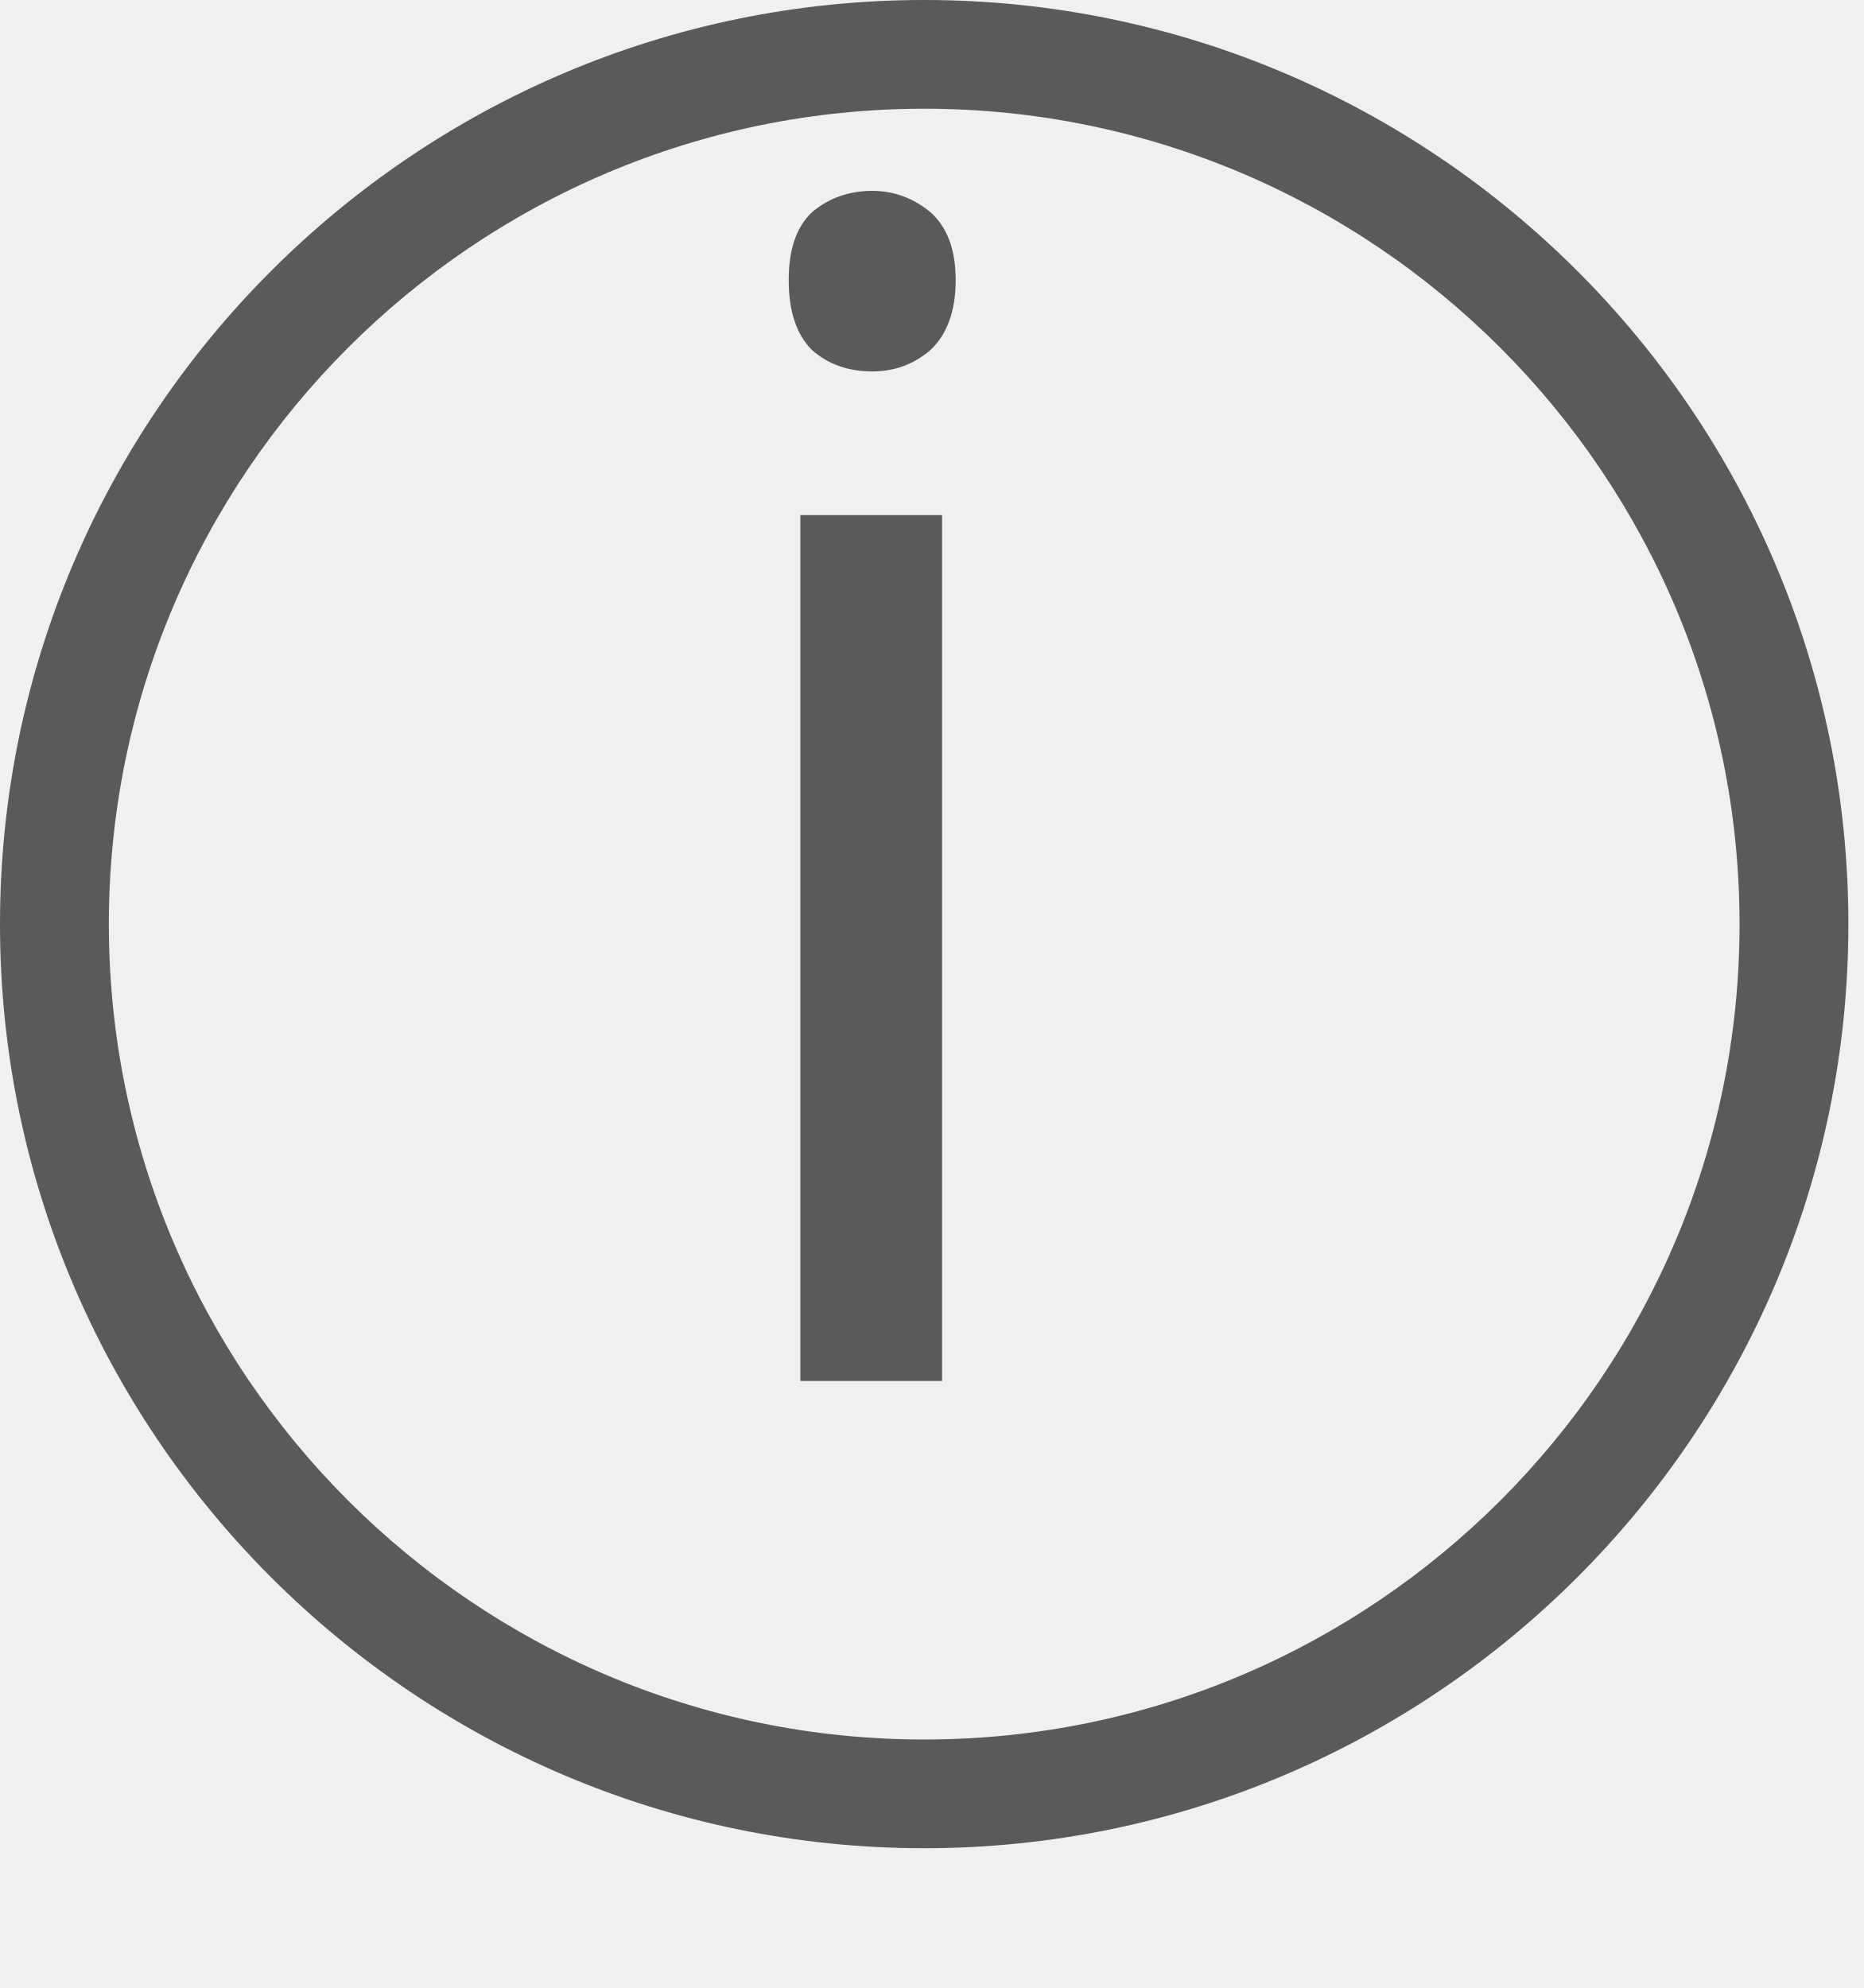
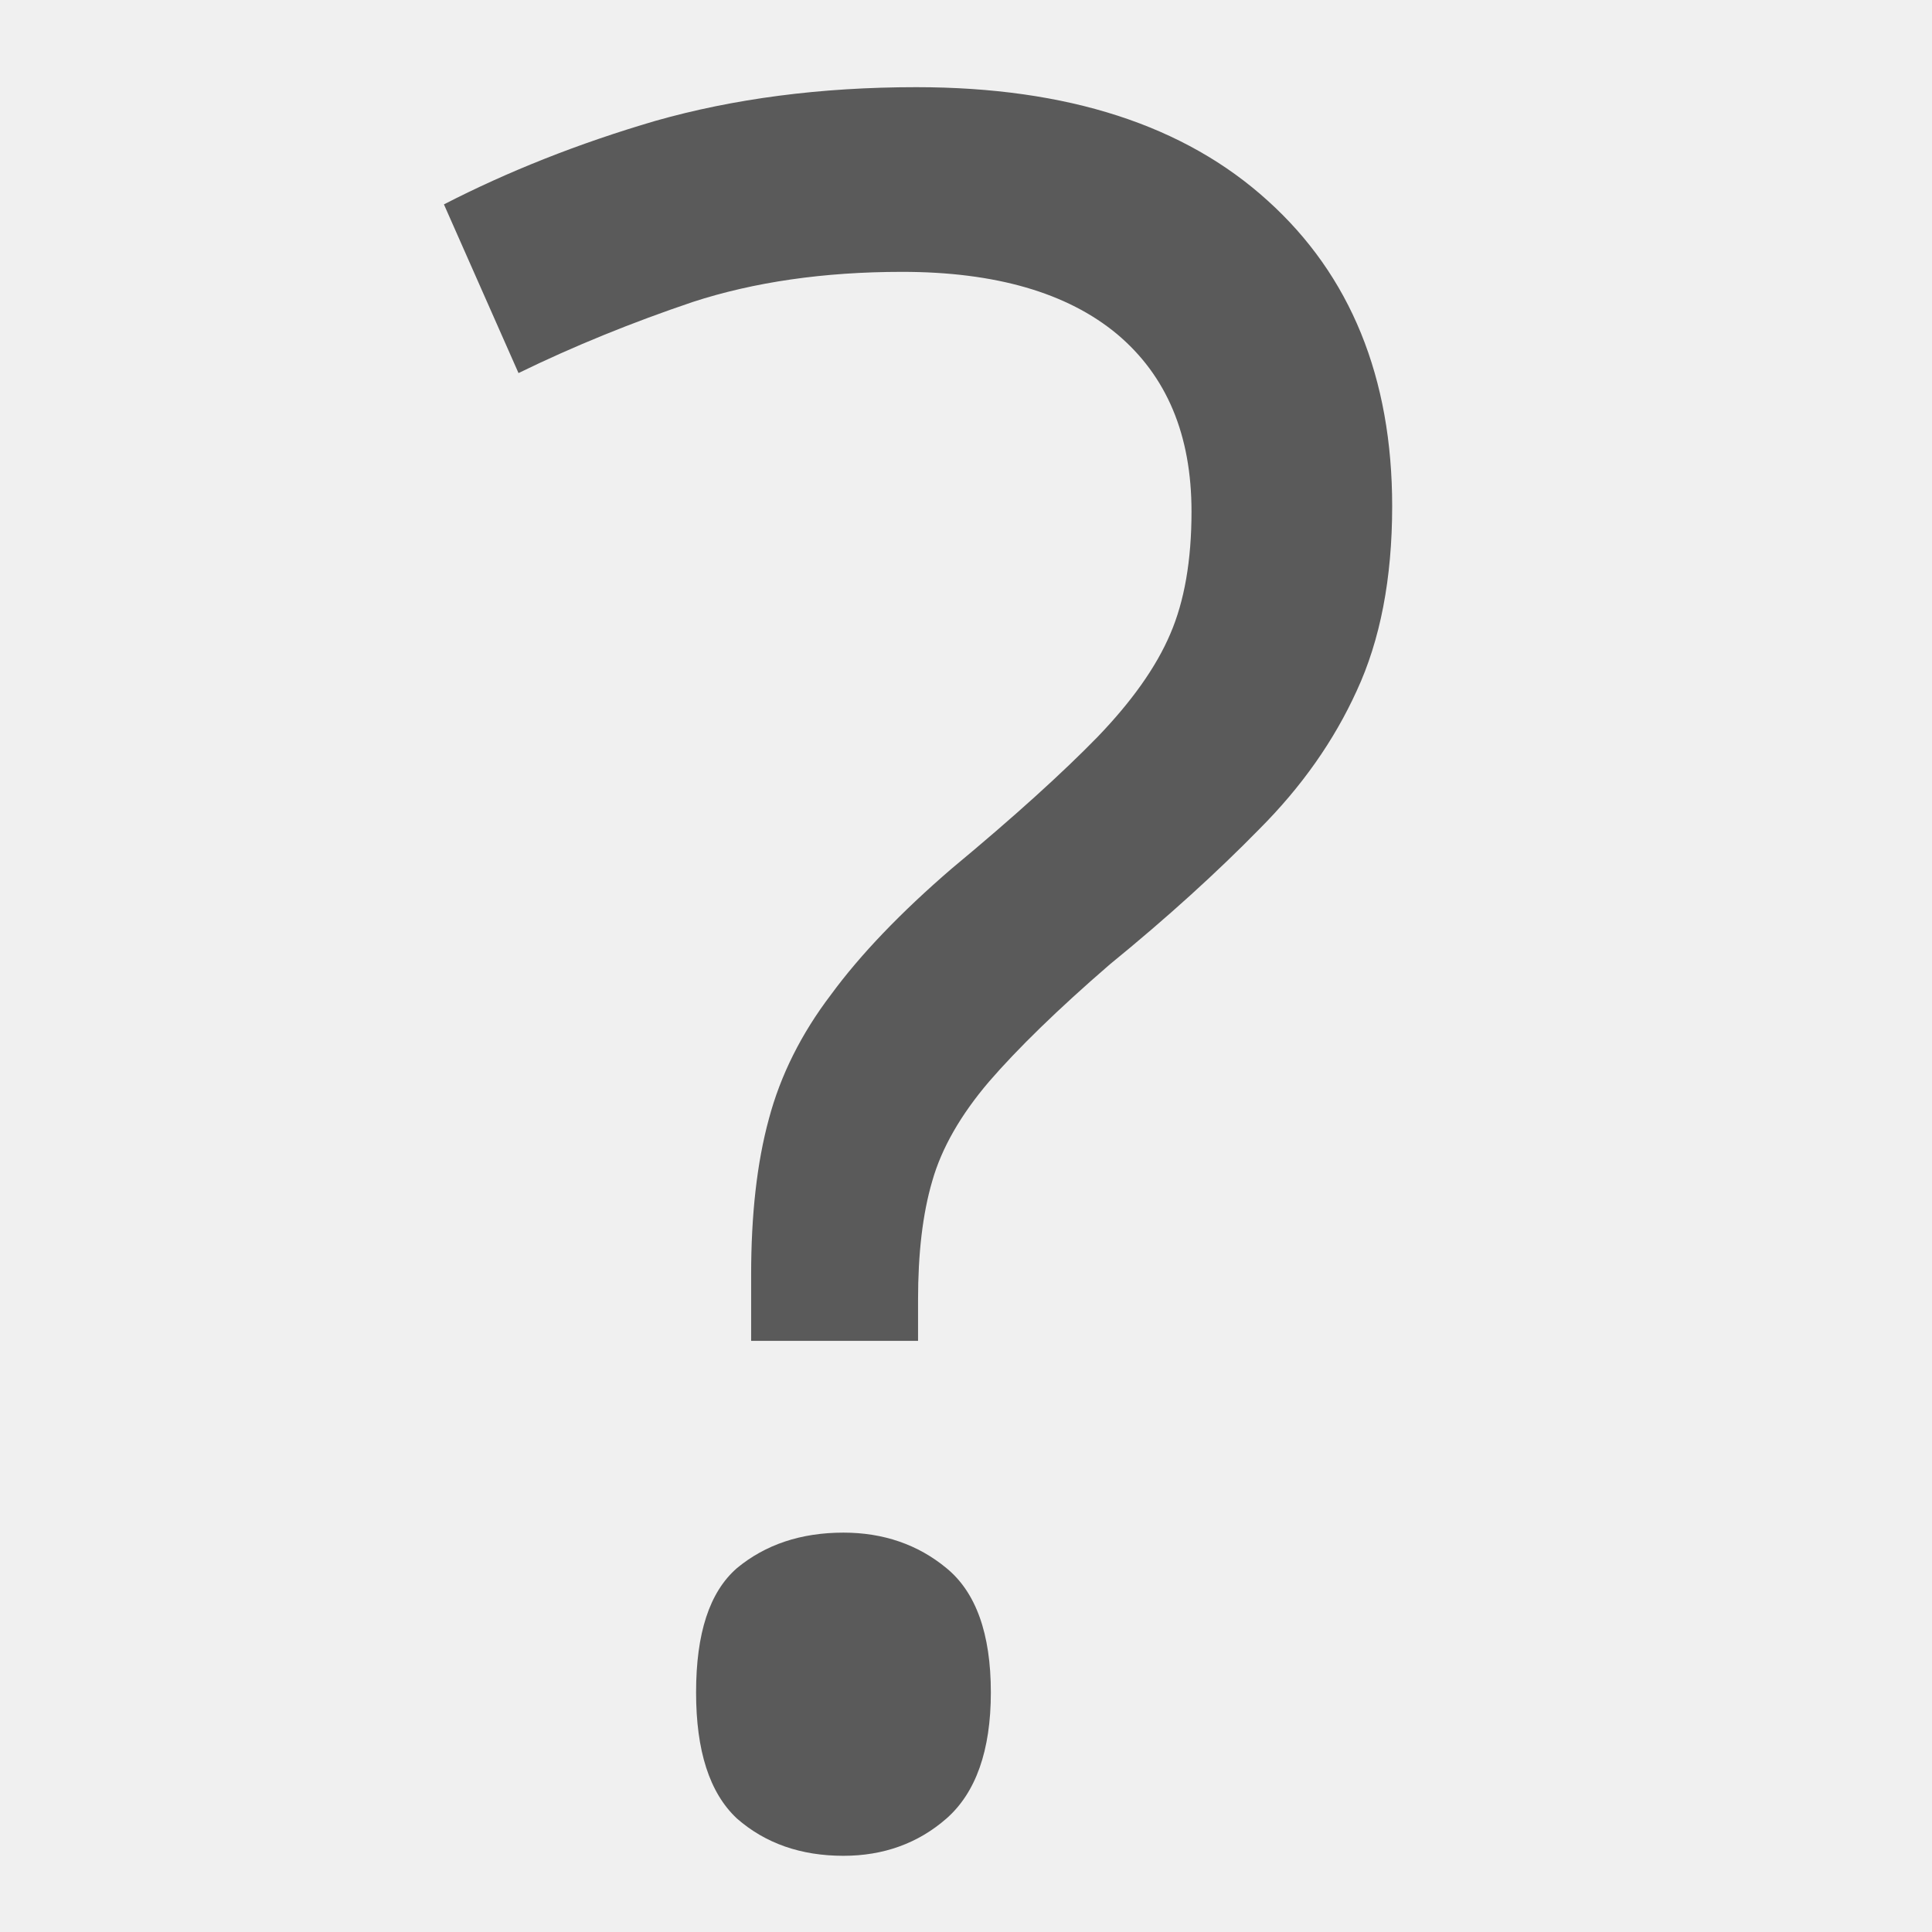
- <svg xmlns="http://www.w3.org/2000/svg" xmlns:xlink="http://www.w3.org/1999/xlink" version="1.1" x="0px" y="0px" width="15px" height="16px" viewBox="0 0 15 16" overflow="visible" enable-background="new 0 0 15 16" xml:space="preserve">
+ <svg xmlns="http://www.w3.org/2000/svg" xmlns:xlink="http://www.w3.org/1999/xlink" version="1.1" x="0px" y="0px" width="17px" height="17px" viewBox="0 1.812 17 17" overflow="visible" enable-background="new 0 1.812 17 17" xml:space="preserve">
  <defs>
    <symbol id="Deleted_Symbol" viewBox="-15.573 -10.298 30.435 21.097">
      <g id="home_18_">
        <path fill="#333333" d="M7.899-10.298H-7.235c-1.051,0-1.906,0.803-1.906,1.79v8.177h1.65v-8.177c0-0.157,0.117-0.29,0.256-0.29     H7.899c0.139,0,0.256,0.133,0.256,0.29v8.177h1.65v-8.177C9.806-9.496,8.95-10.298,7.899-10.298z" />
        <path fill="#333333" d="M-11.546-0.337l9.176,7.521c1.422,1.172,4.021,1.172,5.449-0.001l9.174-7.521h2.42l0.1,0.079L4.417,8.232     c-1.068,0.877-2.513,1.36-4.064,1.36c-1.553,0-2.996-0.482-4.061-1.359l-10.358-8.491l0.101-0.079H-11.546z" />
      </g>
      <g id="home_17_">
        <path fill="#FFFFFF" stroke="#FFFFFF" stroke-miterlimit="10" d="M7.192-9.591H-7.942c-1.051,0-1.906,0.803-1.906,1.79v8.177     h1.65v-8.177c0-0.157,0.117-0.29,0.256-0.29H7.192c0.139,0,0.256,0.133,0.256,0.29v8.177h1.65v-8.177     C9.099-8.789,8.243-9.591,7.192-9.591z" />
        <path fill="#FFFFFF" stroke="#FFFFFF" stroke-miterlimit="10" d="M-12.253,0.37l9.176,7.521c1.422,1.172,4.021,1.172,5.449-0.001     l9.174-7.521h2.42l0.1,0.079L3.71,8.938c-1.067,0.877-2.512,1.36-4.063,1.36c-1.554,0-2.996-0.482-4.062-1.359l-10.357-8.49     l0.102-0.079H-12.253z" />
      </g>
    </symbol>
    <symbol id="button_x5F_back" viewBox="-37.5 -25 75 50">
      <use xlink:href="#button_x5F_bg" width="75" height="50" x="-37.5" y="-25" overflow="visible" />
      <polygon points="5.065,7.227 1.549,7.227 -3.435,0.284 1.549,-6.662 5.065,-6.662 0.047,0.284   " />
    </symbol>
    <symbol id="button_x5F_bg" viewBox="-37.5 -25 75 50">
      <linearGradient id="bottone_89_" gradientUnits="userSpaceOnUse" x1="93.47" y1="1013.781" x2="53.069" y2="1083.758" gradientTransform="matrix(1 0 0 1 -73.27 -1048.77)">
        <stop offset="0.006" style="stop-color:#FFFFFF" />
        <stop offset="0.15" style="stop-color:#EEEEEE" />
        <stop offset="0.353" style="stop-color:#DCDCDC" />
        <stop offset="0.5" style="stop-color:#D6D6D6" />
        <stop offset="0.676" style="stop-color:#E6E6E6" />
        <stop offset="1" style="stop-color:#FFFFFF" />
      </linearGradient>
      <polygon id="bottone_26_" fill="url(#bottone_89_)" points="-37.5,25 37.5,25 37.5,-25 -37.5,-25   " />
    </symbol>
    <symbol id="button_x5F_folders" viewBox="-37.5 -25 75 50">
      <use xlink:href="#button_x5F_bg" width="75" height="50" x="-37.5" y="-25" overflow="visible" />
      <g id="stanze_21_">
        <polygon opacity="0.1" fill="#5E5E5E" enable-background="new    " points="-0.504,-0.68 7.762,-0.68 7.762,12.895 -8.77,12.895      -8.77,-11.299 -0.504,-11.299    " />
        <g>
          <g opacity="0.3">
            <polygon points="-2.117,-2.411 5.545,-2.411 5.545,-12.895 -2.117,-12.895      " />
          </g>
          <g>
            <linearGradient id="SVGID_1_" gradientUnits="userSpaceOnUse" x1="169.209" y1="-16118.602" x2="169.209" y2="-16129.084" gradientTransform="matrix(1 0 0 -1 -164.27 -16128.27)">
              <stop offset="0" style="stop-color:#000000" />
              <stop offset="1" style="stop-color:#4C4D4D" />
            </linearGradient>
            <polygon fill="url(#SVGID_1_)" points="1.109,0.814 8.77,0.814 8.77,-9.668 1.109,-9.668      " />
          </g>
        </g>
      </g>
    </symbol>
    <symbol id="button_x5F_options" viewBox="-37.5 -25 75 50">
      <use xlink:href="#button_x5F_bg" width="75" height="50" x="-37.5" y="-25" overflow="visible" />
      <g id="opzioni_21_">
        <path opacity="0.1" fill="#221F1F" enable-background="new    " d="M6.915-2.06L5.586-0.419l0.689,1.997L4.463,2.662L4.427,4.774     L2.354,5.178L1.599,7.148L-0.487,6.82l-1.386,1.595L-3.72,7.389l-1.848,1.026L-6.952,6.82l-2.086,0.33l-0.755-1.972l-2.073-0.404     l-0.037-2.11l-1.812-1.086l0.69-1.997l-1.329-1.641l1.329-1.643l-0.69-1.998l1.812-1.086l0.037-2.111L-9.792-9.3l0.755-1.972     l2.086,0.328l1.386-1.593l1.847,1.026l1.847-1.026l1.386,1.593l2.086-0.328l0.755,1.971l2.074,0.403l0.037,2.111L6.277-5.7     l-0.69,1.998L6.915-2.06z M-3.719-5.777c-2.053,0-3.718,1.663-3.718,3.716s1.665,3.716,3.718,3.716     c2.051,0,3.716-1.664,3.716-3.716S-1.668-5.777-3.719-5.777z" />
        <path opacity="0.1" fill="#221F1F" enable-background="new    " d="M14.354,10.524l-1.405,1.31l0.368,1.881l-1.905,0.233     l-0.808,1.743l-1.679-0.936l-1.679,0.936l-0.808-1.743l-1.906-0.231l0.366-1.883l-1.403-1.309l1.403-1.309L4.532,7.334     l1.906-0.231L7.247,5.36l1.679,0.935l1.679-0.935l0.808,1.742l1.905,0.231l-0.368,1.884L14.354,10.524z" />
        <g>
          <g opacity="0.3">
            <path d="M7.295-9.425L6.5-8.443l0.415,1.195L5.831-6.599L5.805-5.335l-1.239,0.24l-0.452,1.18L2.868-4.111l-0.83,0.954       L0.933-3.771l-1.107,0.614L-1-4.111l-1.25,0.196l-0.451-1.18l-1.241-0.24l-0.024-1.264L-5.05-7.248l0.412-1.194l-0.794-0.982       l0.794-0.983l-0.412-1.196l1.083-0.647l0.022-1.264l1.242-0.24l0.45-1.18l1.248,0.195l0.828-0.952l1.107,0.613l1.105-0.613       l0.829,0.952l1.248-0.196l0.449,1.181l1.242,0.24l0.023,1.264l1.085,0.647l-0.415,1.196L7.295-9.425z M0.933-11.458       c-1.122,0-2.034,0.91-2.034,2.031c0,1.123,0.911,2.032,2.034,2.032c1.12,0,2.031-0.908,2.031-2.032       C2.963-10.547,2.053-11.458,0.933-11.458z" />
          </g>
          <g>
            <linearGradient id="SVGID_2_" gradientUnits="userSpaceOnUse" x1="168.427" y1="-16115.803" x2="168.427" y2="-16128.337" gradientTransform="matrix(1 0 0 -1 -164.27 -16128.27)">
              <stop offset="0" style="stop-color:#000000" />
              <stop offset="1" style="stop-color:#4C4D4D" />
            </linearGradient>
            <path fill="url(#SVGID_2_)" d="M10.521-6.199L9.727-5.217l0.414,1.194L9.055-3.373L9.033-2.108l-1.241,0.24L7.34-0.69       L6.092-0.887l-0.83,0.954L4.159-0.545L3.052,0.067L2.224-0.887L0.977-0.688L0.525-1.868l-1.243-0.24L-0.74-3.373l-1.084-0.649       l0.413-1.193l-0.796-0.983l0.796-0.983l-0.413-1.193l1.083-0.65l0.021-1.264l1.244-0.241l0.45-1.179l1.248,0.196l0.829-0.953       l1.105,0.614l1.105-0.614l0.828,0.954l1.248-0.198l0.45,1.18l1.242,0.241l0.022,1.264l1.086,0.65L9.726-7.183L10.521-6.199z        M4.158-8.231c-1.119,0-2.032,0.909-2.032,2.03c0,1.123,0.912,2.033,2.032,2.033c1.122,0,2.033-0.91,2.033-2.033       C6.19-7.321,5.28-8.231,4.158-8.231z" />
          </g>
        </g>
      </g>
    </symbol>
    <symbol id="icon_alert" viewBox="-11.263 -10.353 22.525 20.707">
      <g id="alert_22_">
        <g id="alert_24_">
          <polygon fill="#333333" points="-0.589,3.779 1.294,3.779 1.294,-4.021 -0.589,-4.021     " />
          <polygon fill="#333333" points="-0.589,-5.139 1.294,-5.139 1.294,-7.365 -0.589,-7.365     " />
          <path fill="#333333" d="M7.71-10.354H-6.824c-1.546,0-2.772,0.619-3.364,1.699c-0.564,1.027-0.476,2.299,0.25,3.574      l7.416,12.666c0.75,1.324,1.807,2.061,2.965,2.061c1.156,0,2.211-0.734,2.974-2.068L10.603-5.08      c0.76-1.336,0.867-2.643,0.305-3.67C10.343-9.783,9.207-10.352,7.71-10.354z M0.442,8.051c-0.592,0-1.18-0.457-1.649-1.285      L-8.622-5.902c-0.429-0.752-0.514-1.453-0.234-1.963c0.312-0.568,1.053-0.893,2.032-0.893H7.709      c0.909,0,1.588,0.291,1.862,0.797C9.849-7.459,9.742-6.703,9.28-5.895L2.095,6.766C1.622,7.594,1.037,8.051,0.442,8.051z" />
        </g>
        <g id="alert_23_">
          <polygon fill="#FFFFFF" points="-1.296,4.486 0.588,4.486 0.588,-3.314 -1.296,-3.314     " />
          <polygon fill="#FFFFFF" points="-1.296,-4.432 0.588,-4.432 0.588,-6.658 -1.296,-6.658     " />
          <path fill="#FFFFFF" d="M7.003-9.646H-7.53c-1.547,0-2.773,0.619-3.365,1.699c-0.564,1.027-0.476,2.299,0.25,3.574l7.416,12.666      c0.75,1.324,1.807,2.061,2.965,2.061c1.156,0,2.211-0.734,2.974-2.068L9.896-4.373c0.76-1.336,0.867-2.643,0.305-3.67      C9.636-9.076,8.5-9.645,7.003-9.646z M-0.265,8.758c-0.592,0-1.18-0.457-1.649-1.285L-9.329-5.195      c-0.429-0.752-0.514-1.453-0.234-1.963c0.312-0.568,1.053-0.893,2.033-0.893H7.002c0.909,0,1.588,0.291,1.863,0.795      c0.276,0.504,0.17,1.26-0.291,2.068L1.388,7.473C0.915,8.301,0.33,8.758-0.265,8.758z" />
        </g>
      </g>
    </symbol>
    <symbol id="icon_clock" viewBox="-11.356 -10.184 22.711 20.367">
      <g id="clock_24_">
        <path fill="#333333" d="M-8.534,4.091c-0.938,0.91-0.858,2.253-0.305,3.054c0.723,1.047,2.056,1.179,3.569,0.354     c0.343-0.185,0.766-0.051,0.945,0.304c0.18,0.353,0.048,0.791-0.293,0.977c-2.581,1.405-4.502,0.449-5.361-0.796     c-1.054-1.528-0.846-3.654,0.485-4.947c0.136-0.131,0.307-0.195,0.479-0.195c0.188,0,0.373,0.077,0.511,0.228     C-8.24,3.36-8.253,3.817-8.534,4.091z" />
        <path fill="#333333" d="M10.684,7.983c-0.856,1.245-2.776,2.201-5.36,0.795C4.98,8.593,4.85,8.154,5.03,7.802     s0.601-0.489,0.944-0.303c1.515,0.823,2.849,0.691,3.57-0.354c0.551-0.8,0.633-2.143-0.305-3.053     C8.959,3.817,8.944,3.36,9.209,3.069c0.137-0.15,0.322-0.228,0.51-0.228c0.172,0,0.346,0.062,0.48,0.195     C11.53,4.328,11.739,6.455,10.684,7.983z" />
        <polygon fill="#333333" points="1.293,3.794 -0.678,3.794 -0.678,-1.723 2.484,-5.378 3.879,-3.934 1.293,-0.879    " />
        <path fill="#333333" d="M-9.809-10.184h2.157l2.472,2.41c1.541-1.064,3.453-1.703,5.531-1.703c2.079,0,3.991,0.639,5.531,1.703     l2.468-2.41h2.155L7.054-6.81c1.527,1.491,2.471,3.484,2.471,5.678c0,4.604-4.114,8.35-9.173,8.35     c-5.058,0-9.173-3.745-9.173-8.35c0-2.192,0.942-4.187,2.471-5.678L-9.809-10.184z M-7.253-1.132     c0,3.808,3.412,6.903,7.605,6.903c4.194,0,7.605-3.096,7.605-6.903c0-3.805-3.411-6.897-7.605-6.897     C-3.841-8.029-7.253-4.937-7.253-1.132z" />
      </g>
      <g id="clock_23_">
        <path fill="#FFFFFF" d="M-9.241,4.798c-0.938,0.91-0.858,2.253-0.305,3.054C-8.823,8.898-7.49,9.03-5.977,8.206     c0.343-0.185,0.766-0.051,0.945,0.304c0.18,0.353,0.048,0.791-0.293,0.977c-2.582,1.406-4.503,0.45-5.361-0.795     c-1.054-1.529-0.846-3.655,0.485-4.948c0.136-0.131,0.307-0.195,0.479-0.195c0.188,0,0.373,0.076,0.511,0.228     C-8.947,4.067-8.96,4.524-9.241,4.798z" />
        <path fill="#FFFFFF" d="M9.977,8.69C9.12,9.936,7.2,10.892,4.616,9.485C4.273,9.3,4.143,8.861,4.323,8.509     C4.505,8.155,4.925,8.02,5.268,8.205c1.515,0.823,2.849,0.691,3.57-0.354c0.551-0.8,0.633-2.144-0.305-3.053     C8.252,4.523,8.237,4.066,8.502,3.775c0.137-0.151,0.322-0.228,0.51-0.228c0.172,0,0.346,0.062,0.48,0.195     C10.823,5.035,11.032,7.162,9.977,8.69z" />
        <polygon fill="#FFFFFF" points="0.586,4.501 -1.385,4.501 -1.385,-1.016 1.777,-4.671 3.172,-3.227 0.586,-0.172    " />
        <path fill="#FFFFFF" d="M-10.516-9.477h2.157l2.473,2.41c1.541-1.064,3.452-1.703,5.53-1.703c2.079,0,3.991,0.639,5.531,1.703     l2.468-2.41h2.155L6.347-6.103c1.527,1.491,2.471,3.484,2.471,5.678c0,4.604-4.114,8.35-9.173,8.35     c-5.058,0-9.173-3.745-9.173-8.35c0-2.192,0.942-4.187,2.471-5.678L-10.516-9.477z M-7.96-0.425c0,3.808,3.412,6.903,7.605,6.903     c4.194,0,7.605-3.096,7.605-6.903c0-3.805-3.411-6.897-7.605-6.897C-4.548-7.322-7.96-4.229-7.96-0.425z" />
      </g>
    </symbol>
    <symbol id="icon_lock" viewBox="-10.328 -10.369 20.656 20.737">
      <g id="antifurto_16_">
        <path fill="#333333" d="M10.328-10.369H-9.621V3.398h4.007v1.87c0,4.395,4.472,4.395,5.938,4.395c1.469,0,5.939,0,5.939-4.395     v-1.87h4.064V-10.369L10.328-10.369z M-8.121-8.869h16.95V1.898h-16.95V-8.869z M-4.114,3.398h8.879v1.87     c0,2.055-1.286,2.895-4.438,2.895c-3.153,0-4.439-0.839-4.439-2.895L-4.114,3.398L-4.114,3.398z" />
        <path fill="#333333" d="M-0.811-3.554V-6.86h2.224v3.306c0.661,0.352,1.11,0.993,1.11,1.739c0,1.114-0.994,2.017-2.223,2.017     S-1.922-0.7-1.922-1.815C-1.922-2.561-1.473-3.204-0.811-3.554z" />
      </g>
      <g id="antifurto_15_">
        <path fill="#FFFFFF" d="M9.622-9.662h-19.95V4.105h4.007v1.87c0,4.394,4.472,4.394,5.938,4.394c1.469,0,5.939,0,5.939-4.394     v-1.87h4.064L9.622-9.662L9.622-9.662z M-8.828-8.162h16.95V2.605h-16.95V-8.162z M-4.821,4.105h8.879v1.87     c0,2.055-1.286,2.894-4.438,2.894c-3.153,0-4.439-0.838-4.439-2.894L-4.821,4.105L-4.821,4.105z" />
        <path fill="#FFFFFF" d="M-1.518-2.847v-3.306h2.224v3.306c0.661,0.352,1.11,0.993,1.11,1.739c0,1.114-0.994,2.017-2.223,2.017     s-2.223-0.901-2.223-2.017C-2.629-1.854-2.18-2.497-1.518-2.847z" />
      </g>
    </symbol>
    <symbol id="item_x5F_bg" viewBox="0 -50.438 220.938 50.438">
      <g id="bg_4_">
        <linearGradient id="gradient_base_200_" gradientUnits="userSpaceOnUse" x1="219.972" y1="-451.873" x2="205.029" y2="-367.127" gradientTransform="matrix(1 0 0 1 -106.5 384.5)">
          <stop offset="0" style="stop-color:#CCCCCC" />
          <stop offset="0.15" style="stop-color:#DADADA" />
          <stop offset="0.439" style="stop-color:#EEEEEE" />
          <stop offset="0.724" style="stop-color:#FBFBFB" />
          <stop offset="1" style="stop-color:#FFFFFF" />
        </linearGradient>
        <polygon id="gradient_base_4_" fill="url(#gradient_base_200_)" points="0,0 212,0 212,-50 0,-50    " />
      </g>
      <linearGradient id="SVGID_3_" gradientUnits="userSpaceOnUse" x1="16008.291" y1="2539.359" x2="16008.291" y2="2530.479" gradientTransform="matrix(0 1 -1 0 2751.417 -16033.728)">
        <stop offset="0" style="stop-color:#4B4A4B" />
        <stop offset="1" style="stop-color:#4B4A4B;stop-opacity:0" />
      </linearGradient>
      <polygon fill="url(#SVGID_3_)" points="220.938,-0.438 220.938,-50.438 212.058,-50.438 212.058,-0.438   " />
    </symbol>
    <symbol id="item_x5F_label" viewBox="-83.858 -8.698 167.717 17.395">
      <g>
        <polygon fill="none" points="83.858,-8.698 -83.858,-8.698 -83.858,6.98 83.858,6.98    " />
        <text transform="matrix(1 0 0 -1 -83.8579 -2.6211)">
          <tspan x="0" y="0" fill="#5B5B5B" font-family="'MyriadPro-Semibold'" font-size="13.522">lampada salot</tspan>
          <tspan x="82.471" y="0" fill="#5B5B5B" font-family="'MyriadPro-Semibold'" font-size="13.522">t</tspan>
          <tspan x="87.136" y="0" fill="#5B5B5B" font-family="'MyriadPro-Semibold'" font-size="13.522">o</tspan>
        </text>
      </g>
    </symbol>
    <symbol id="logo" viewBox="-38.712 -8.123 77.424 16.246">
      <path fill="#F26F21" d="M-25.438,1.735c0,1.208-0.964,2.171-2.173,2.171l-5.715,0.001v3.96h-5.387V-8.123h11.126    c1.208,0,2.156,0.873,2.156,2.082L-25.438,1.735 M-30.6-4.455h-2.61l0.017,5.104h2.594V-4.455L-30.6-4.455z" />
      <polyline fill="#FFFFFF" points="-15.826,4.234 -10.51,4.234 -10.51,-7.914 -15.826,-7.914 -15.826,4.234   " />
      <polyline fill="#FFFFFF" points="4.861,4.234 10.178,4.234 10.178,-7.914 4.861,-7.914 4.861,4.234   " />
      <path fill="#FFFFFF" d="M24.479,2.171c0,1.355-0.896,2.062-2.25,2.062H11.414V-7.914h5.168V0.63h2.646v-8.543l5.248,0.01V2.171" />
      <path fill="#FFFFFF" d="M-21.991-7.906c-1.208,0-2.188,0.965-2.188,2.174l0.004,13.855h5.154V4.234h2.254V0.63h-2.24v-5.094h2.264    v-3.449L-21.991-7.906" />
      <path fill="#FFFFFF" d="M1.469-7.914L-7.43-7.906c-1.209,0-2.002,0.966-2.002,2.175l-0.012,7.964    c0.188,1.343,1.448,2.132,2.779,2.005h7.877c1.355,0,2.455-0.688,2.455-2.044v-3.292H-1.52v1.753h-2.711v-5.111h2.711v1.799h5.188    L3.664-5.731C3.664-6.941,2.676-7.914,1.469-7.914" />
      <path fill="#FFFFFF" d="M38.7,2.006c0,1.208-0.961,2.17-2.17,2.17h-8.853c-1.209,0-2.207-0.997-2.207-2.206l0.016-7.776    c0-1.209,0.961-2.172,2.17-2.172h8.851c1.209,0,2.205,0.997,2.205,2.205L38.7,2.006z M33.437-4.402h-2.688v5h2.688V-4.402z" />
    </symbol>
  </defs>
-   <rect x="4.438" y="2.326" fill="none" width="5.4" height="10" />
-   <text transform="matrix(1 0 0 1 5.332 11.1143)" fill="#5A5A5A" font-family="'Times-Bold'" font-size="13">i</text>
-   <path fill="#5A5A5A" d="M7.438,14.875C3.337,14.875,0,11.538,0,7.438S3.337,0,7.438,0s7.438,3.337,7.438,7.438  S11.538,14.875,7.438,14.875z M7.438,0.875c-3.618,0-6.562,2.944-6.562,6.562S3.819,14,7.438,14S14,11.056,14,7.438  S11.056,0.875,7.438,0.875z" />
+   <rect y="1.486" fill="none" width="16.903" height="17.263" />
+   <text transform="matrix(1 0 0 1 3.6562 17.8447)" fill="#5A5A5A" font-family="'Ubuntu-Bold'" font-size="21.081">?</text>
</svg>
